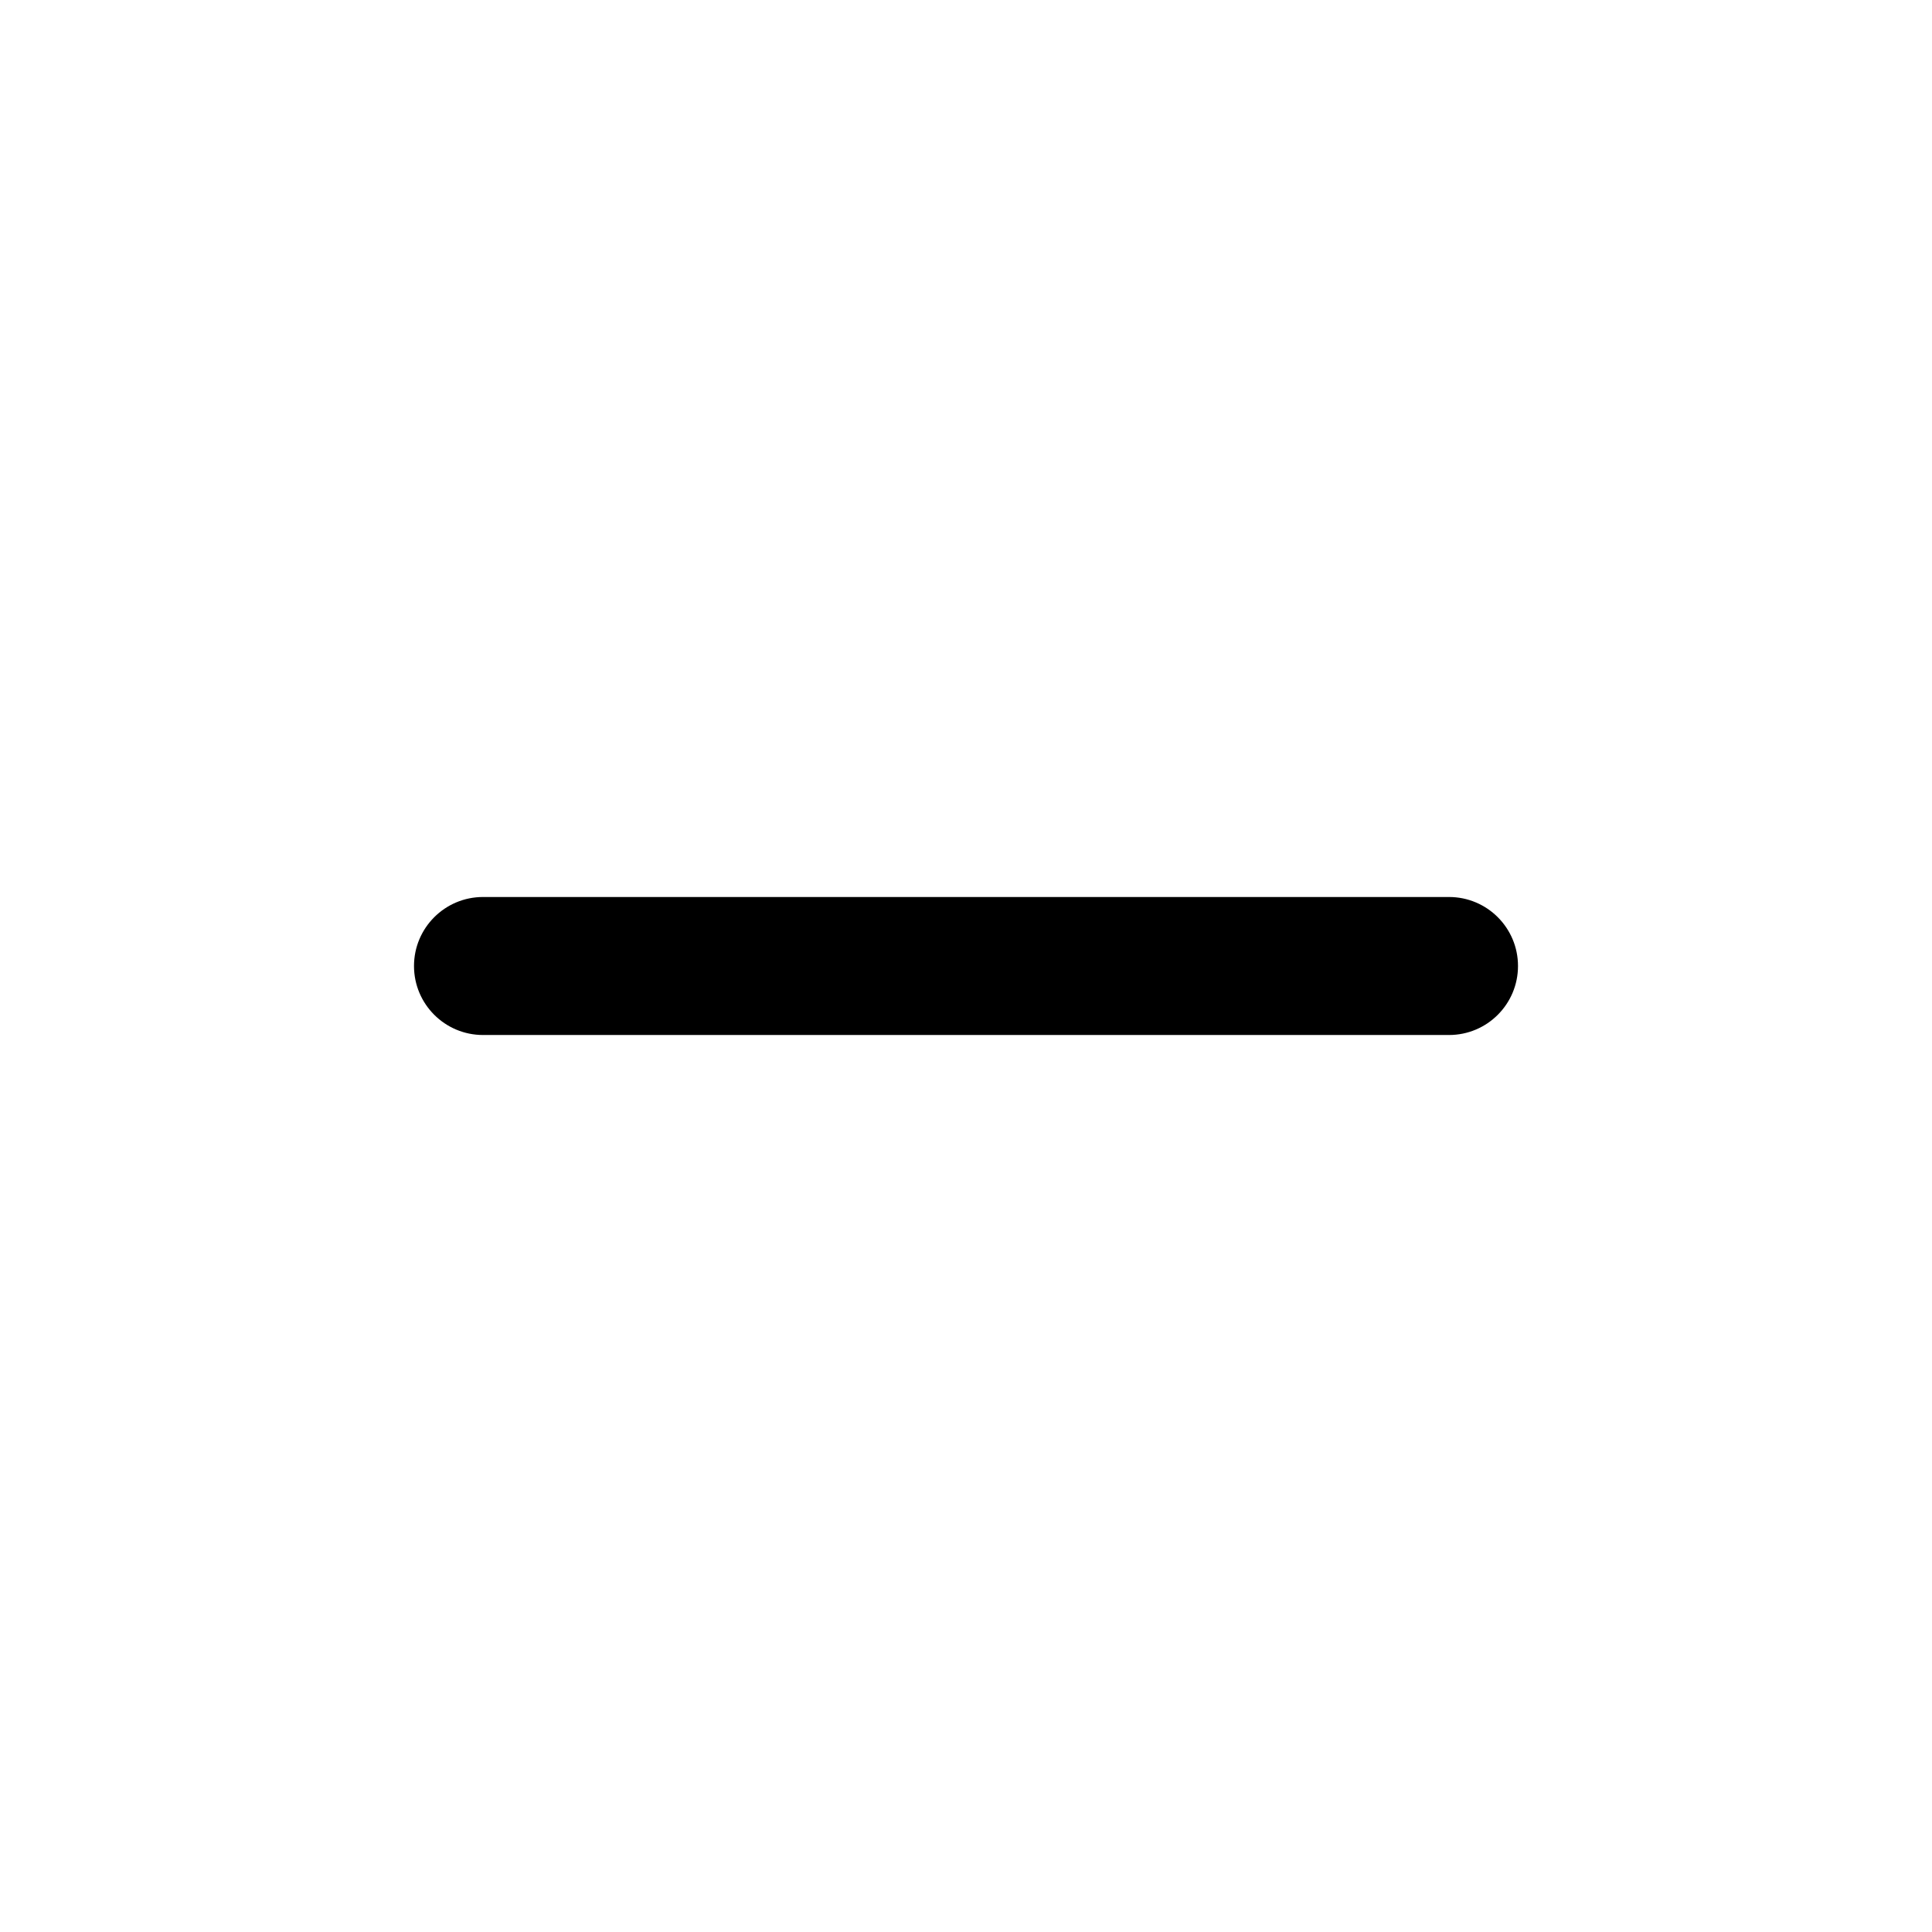
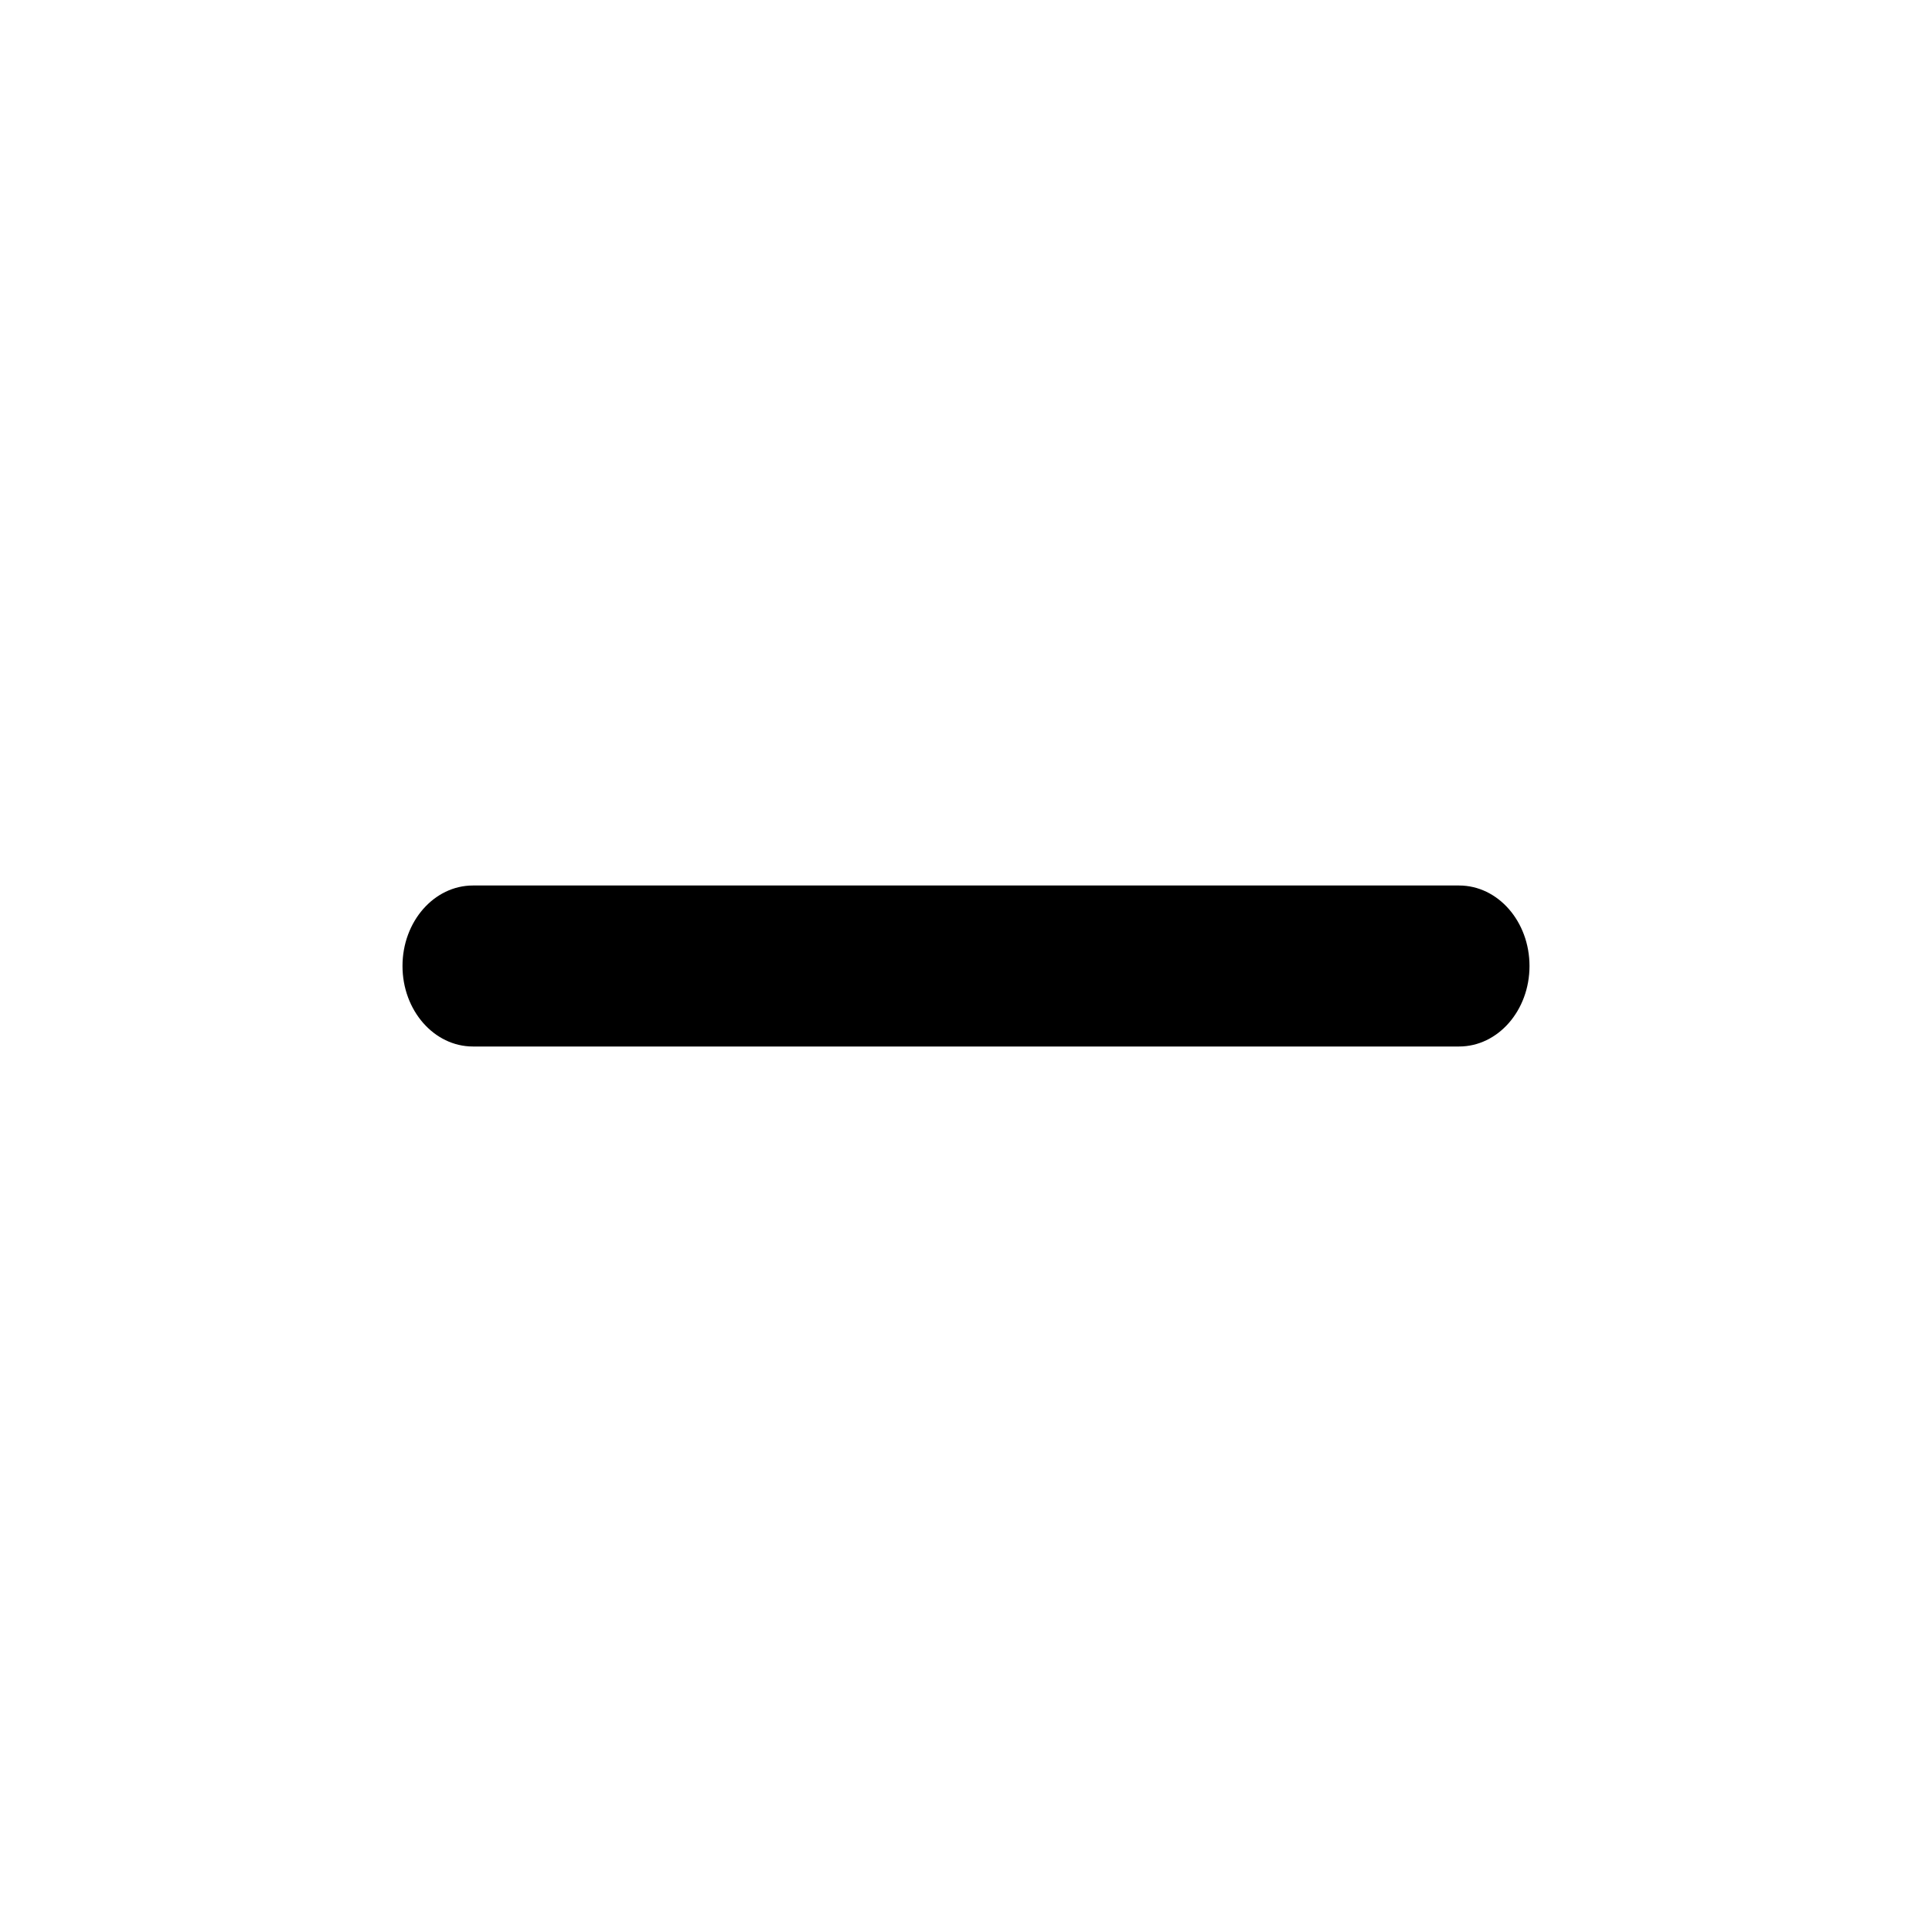
- <svg xmlns="http://www.w3.org/2000/svg" width="28px" height="28px" viewBox="0 0 28 28" version="1.1">
+ <svg xmlns="http://www.w3.org/2000/svg" width="24px" height="24px" viewBox="0 0 24 24" version="1.1">
  <defs />
  <g id="Android" stroke="none" stroke-width="1" fill="none" fill-rule="evenodd">
    <g id="minus" fill="#000000">
-       <path d="M21,15 C21.553,15 22,14.552 22,14 C22,13.448 21.553,13 21,13 L7,13 C6.448,13 6,13.448 6,14 C6,14.552 6.448,15 7,15 L21,15 Z" id="Page-1" />
+       <path d="M18.125,13 C18.609,13 19,12.552 19,12 C19,11.448 18.609,11 18.125,11 L5.875,11 C5.392,11 5,11.448 5,12 C5,12.552 5.392,13 5.875,13 L18.125,13 Z" id="Page-1" />
    </g>
  </g>
</svg>
